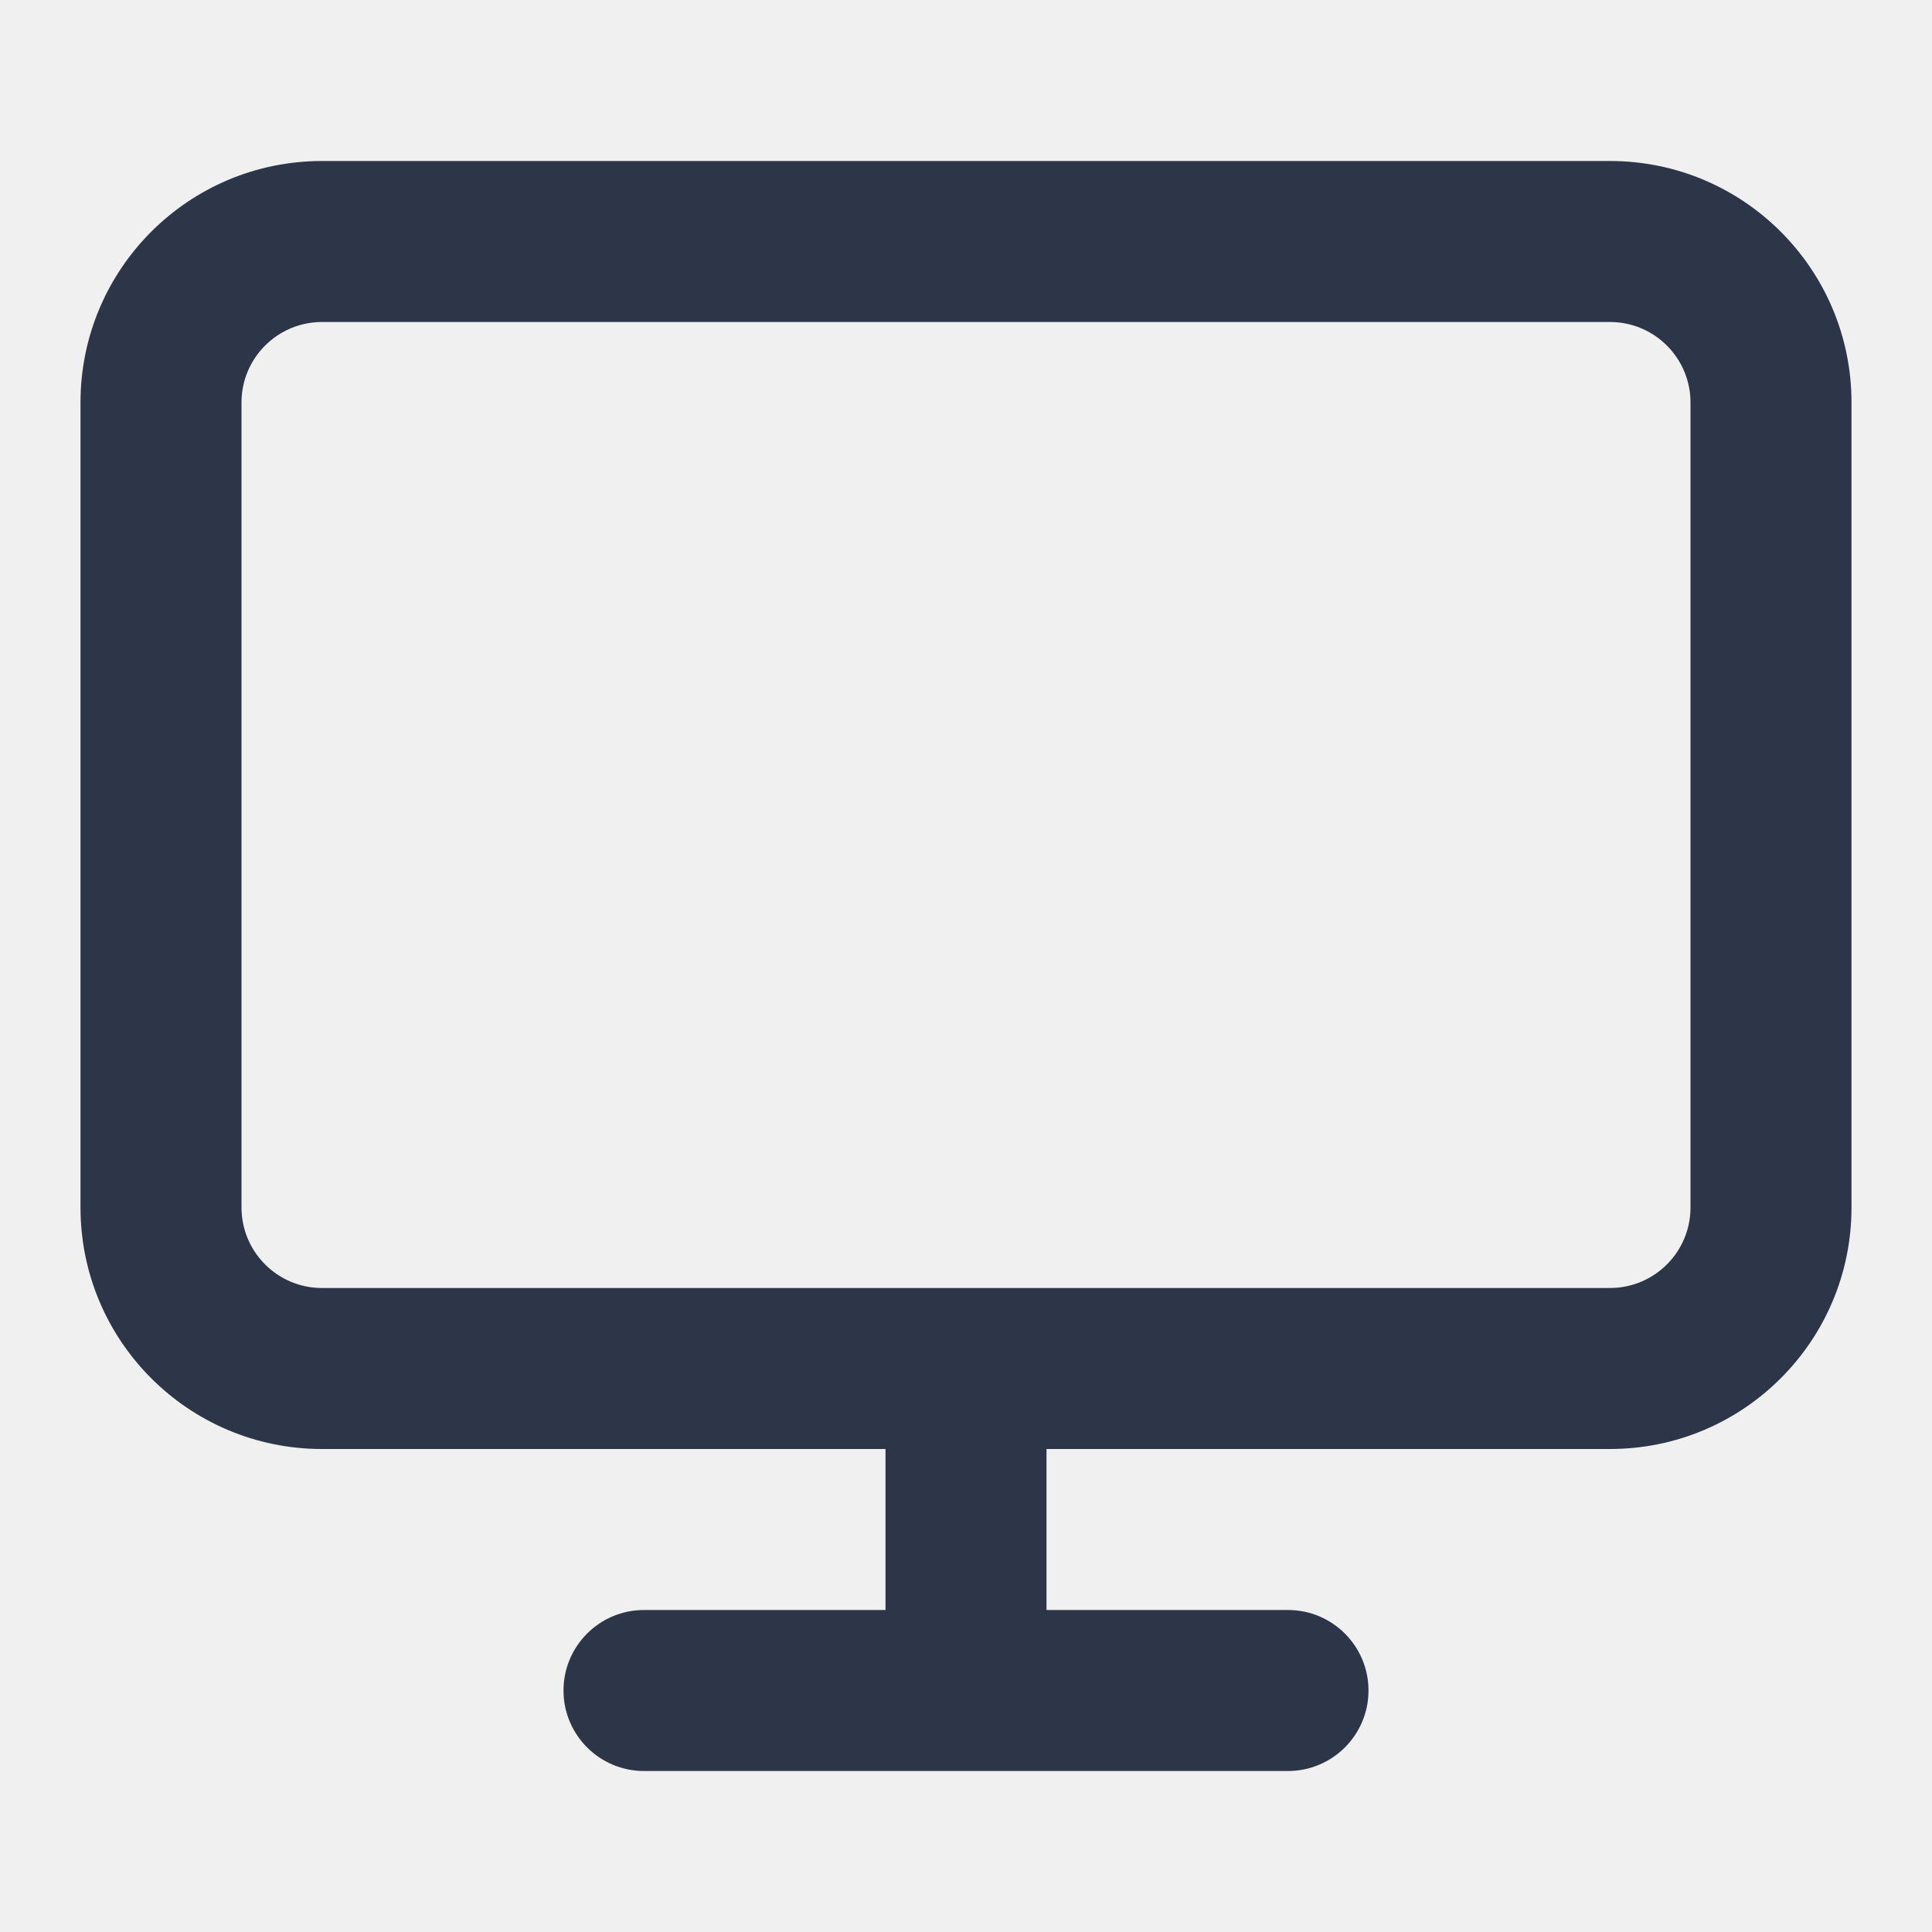
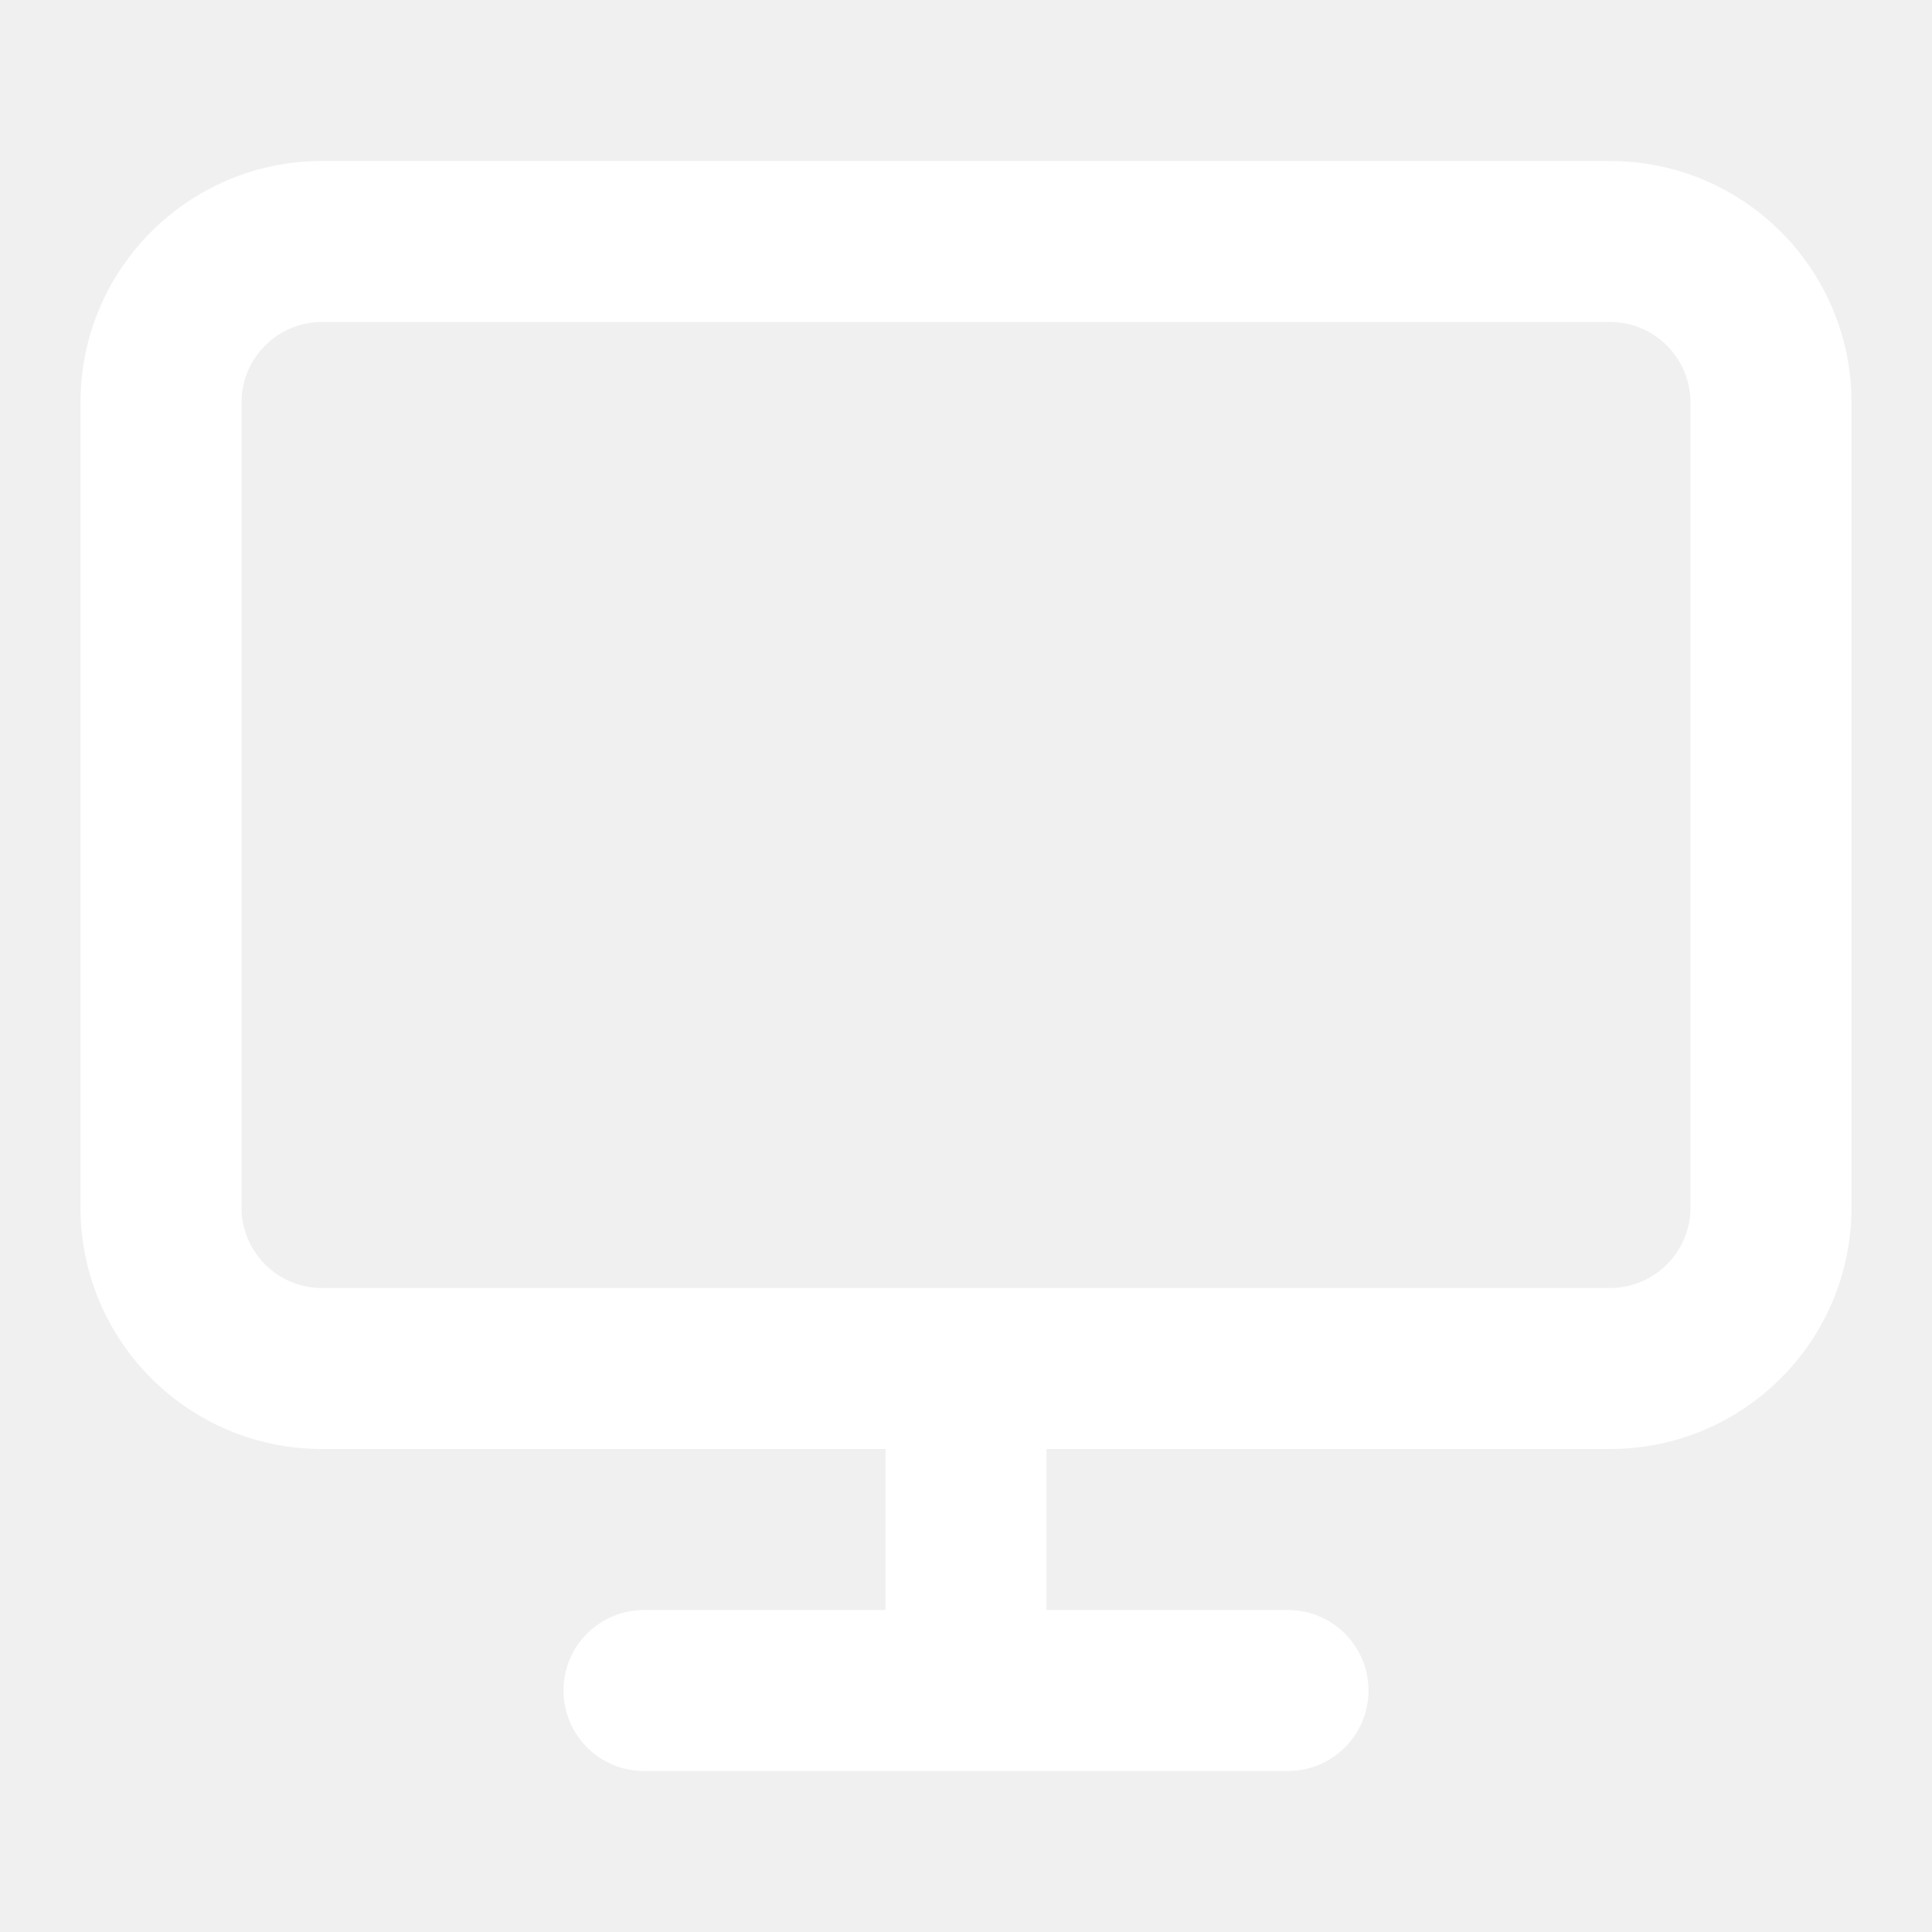
<svg xmlns="http://www.w3.org/2000/svg" width="24" height="24" viewBox="0 0 24 24" fill="none">
-   <path fill-rule="evenodd" clip-rule="evenodd" d="M13 18H20C21.657 18 23 16.657 23 15V5C23 3.343 21.657 2 20 2H4C2.343 2 1 3.343 1 5V15C1 16.657 2.343 18 4 18H11V20H8C7.448 20 7 20.448 7 21C7 21.552 7.448 22 8 22H16C16.552 22 17 21.552 17 21C17 20.448 16.552 20 16 20H13V18ZM4 4C3.448 4 3 4.448 3 5V15C3 15.552 3.448 16 4 16H20C20.552 16 21 15.552 21 15V5C21 4.448 20.552 4 20 4H4Z" fill="#2D3648" />
+   <path fill-rule="evenodd" clip-rule="evenodd" d="M13 18H20C21.657 18 23 16.657 23 15V5C23 3.343 21.657 2 20 2H4C2.343 2 1 3.343 1 5V15C1 16.657 2.343 18 4 18H11V20H8C7.448 20 7 20.448 7 21C7 21.552 7.448 22 8 22H16C16.552 22 17 21.552 17 21C17 20.448 16.552 20 16 20H13V18ZM4 4C3.448 4 3 4.448 3 5V15C3 15.552 3.448 16 4 16H20C20.552 16 21 15.552 21 15V5C21 4.448 20.552 4 20 4H4Z" fill="#fff" />
</svg>
